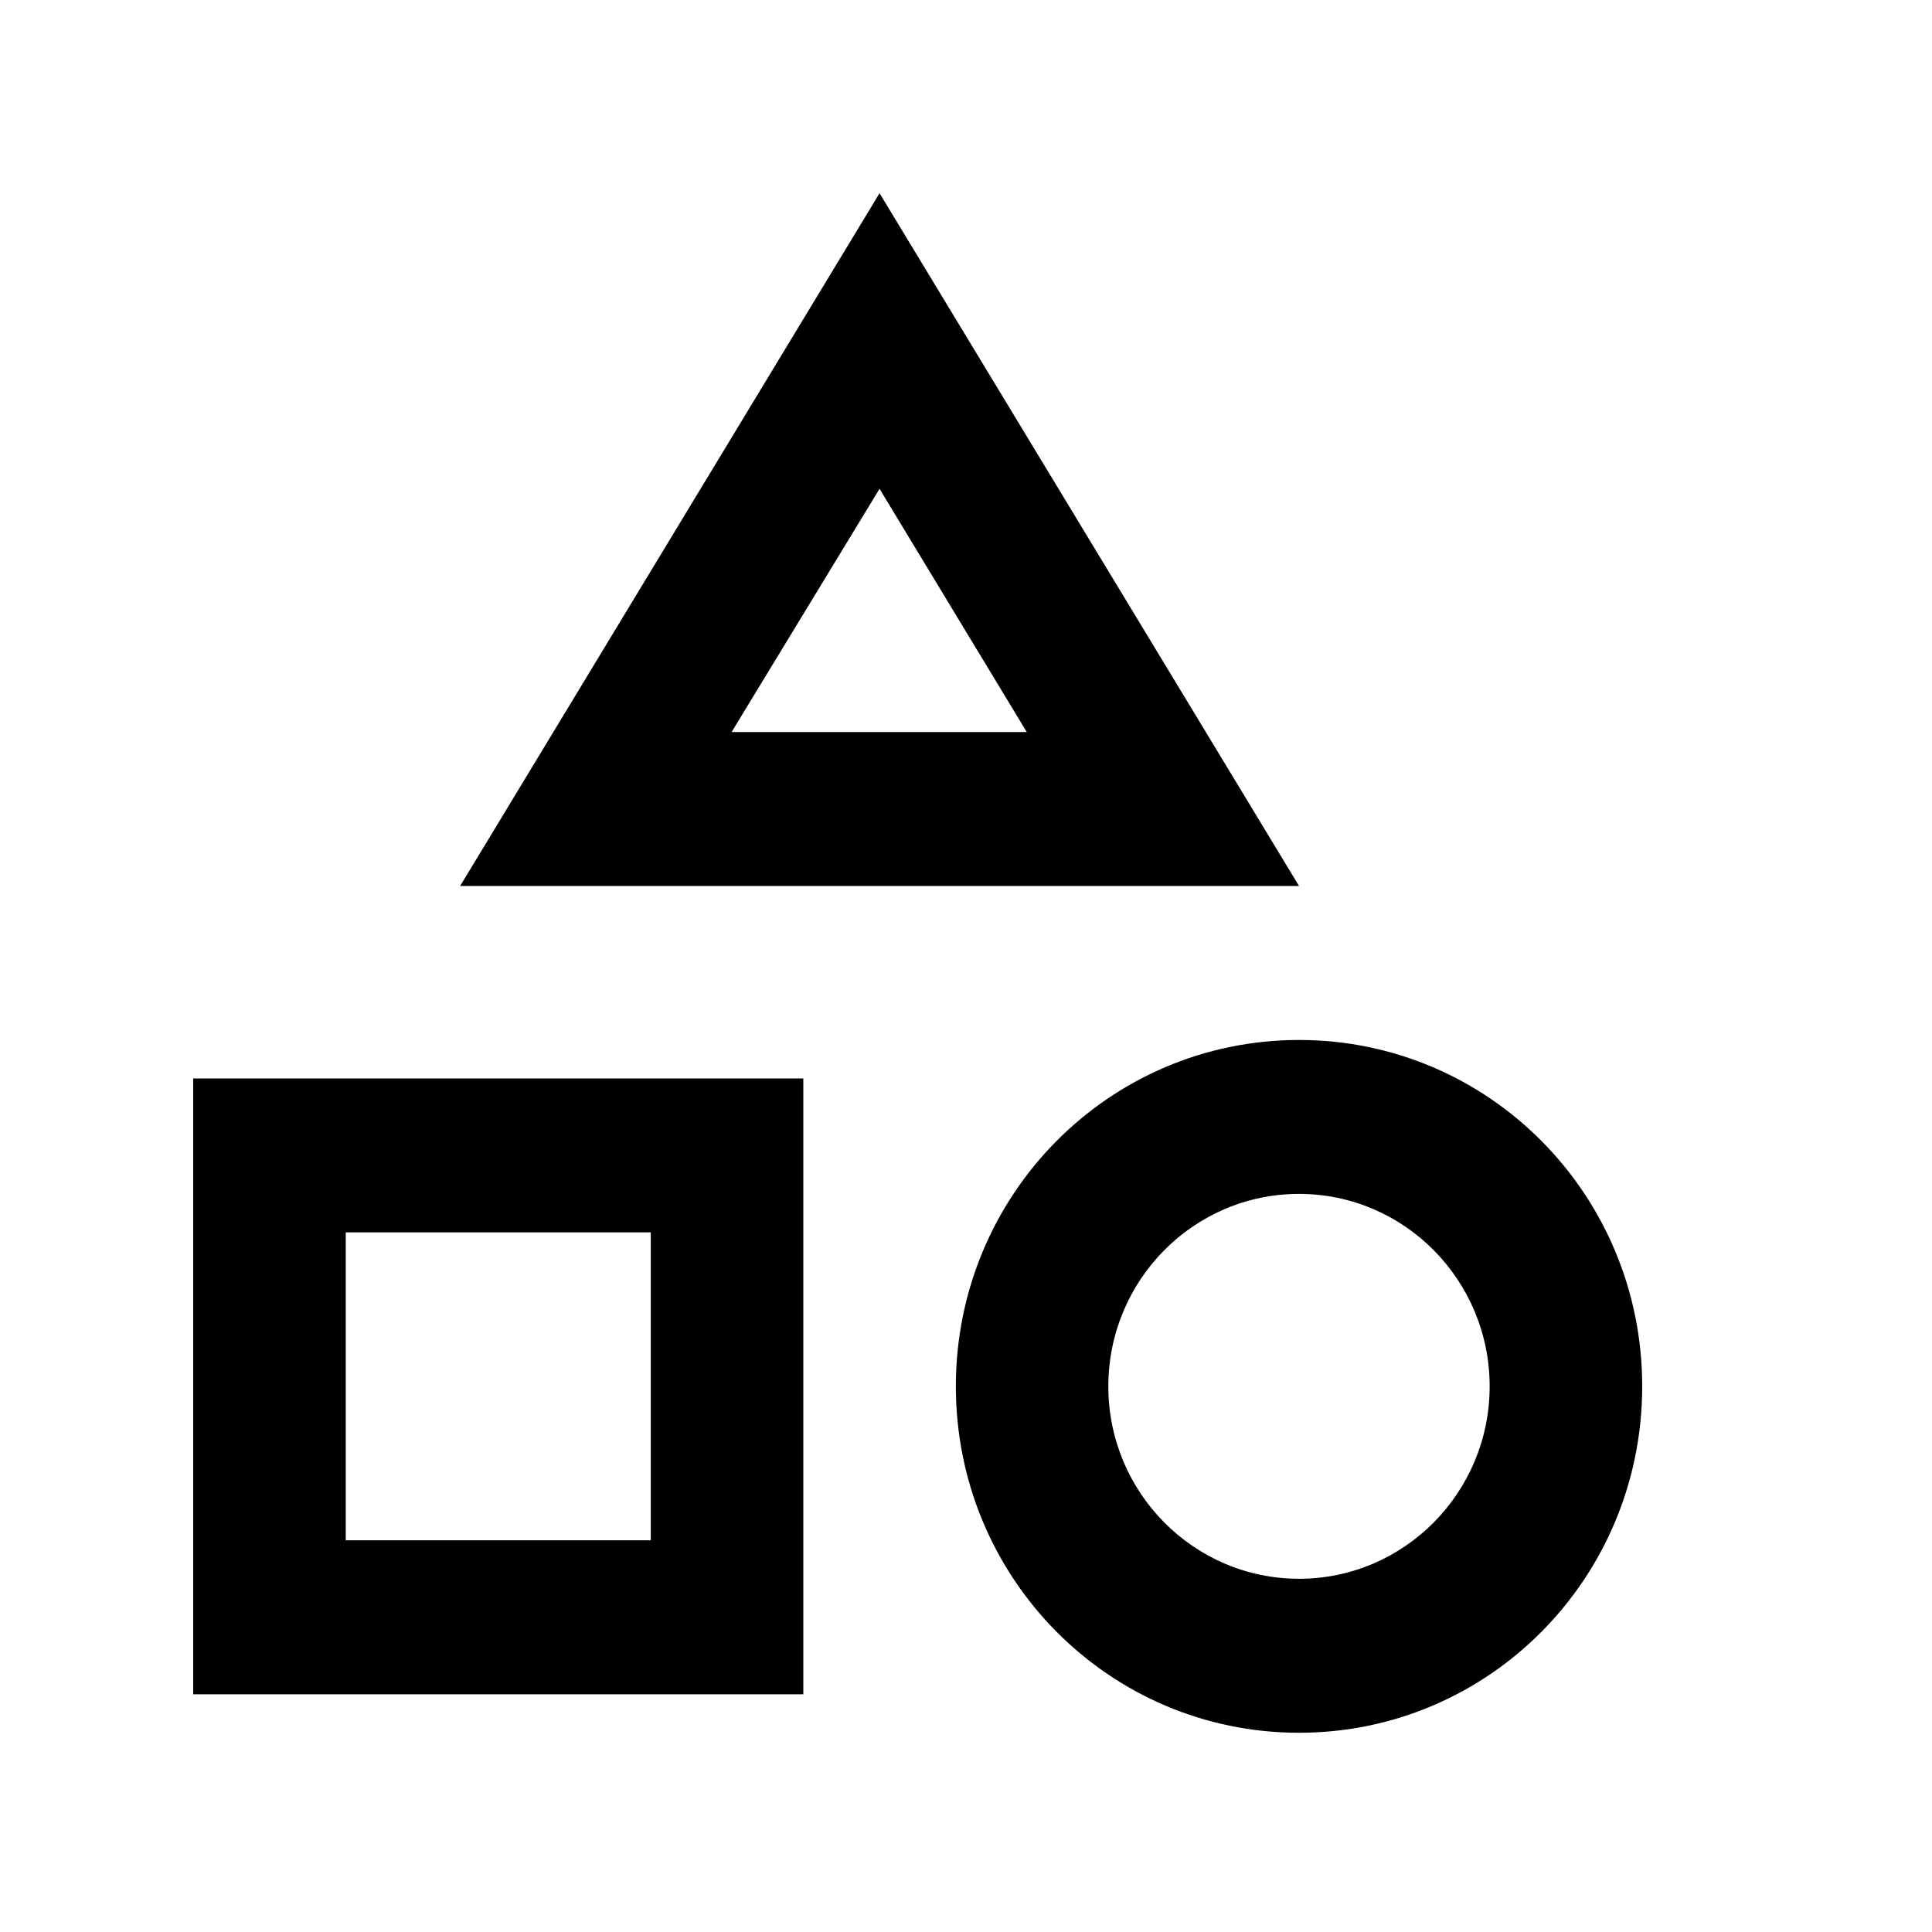
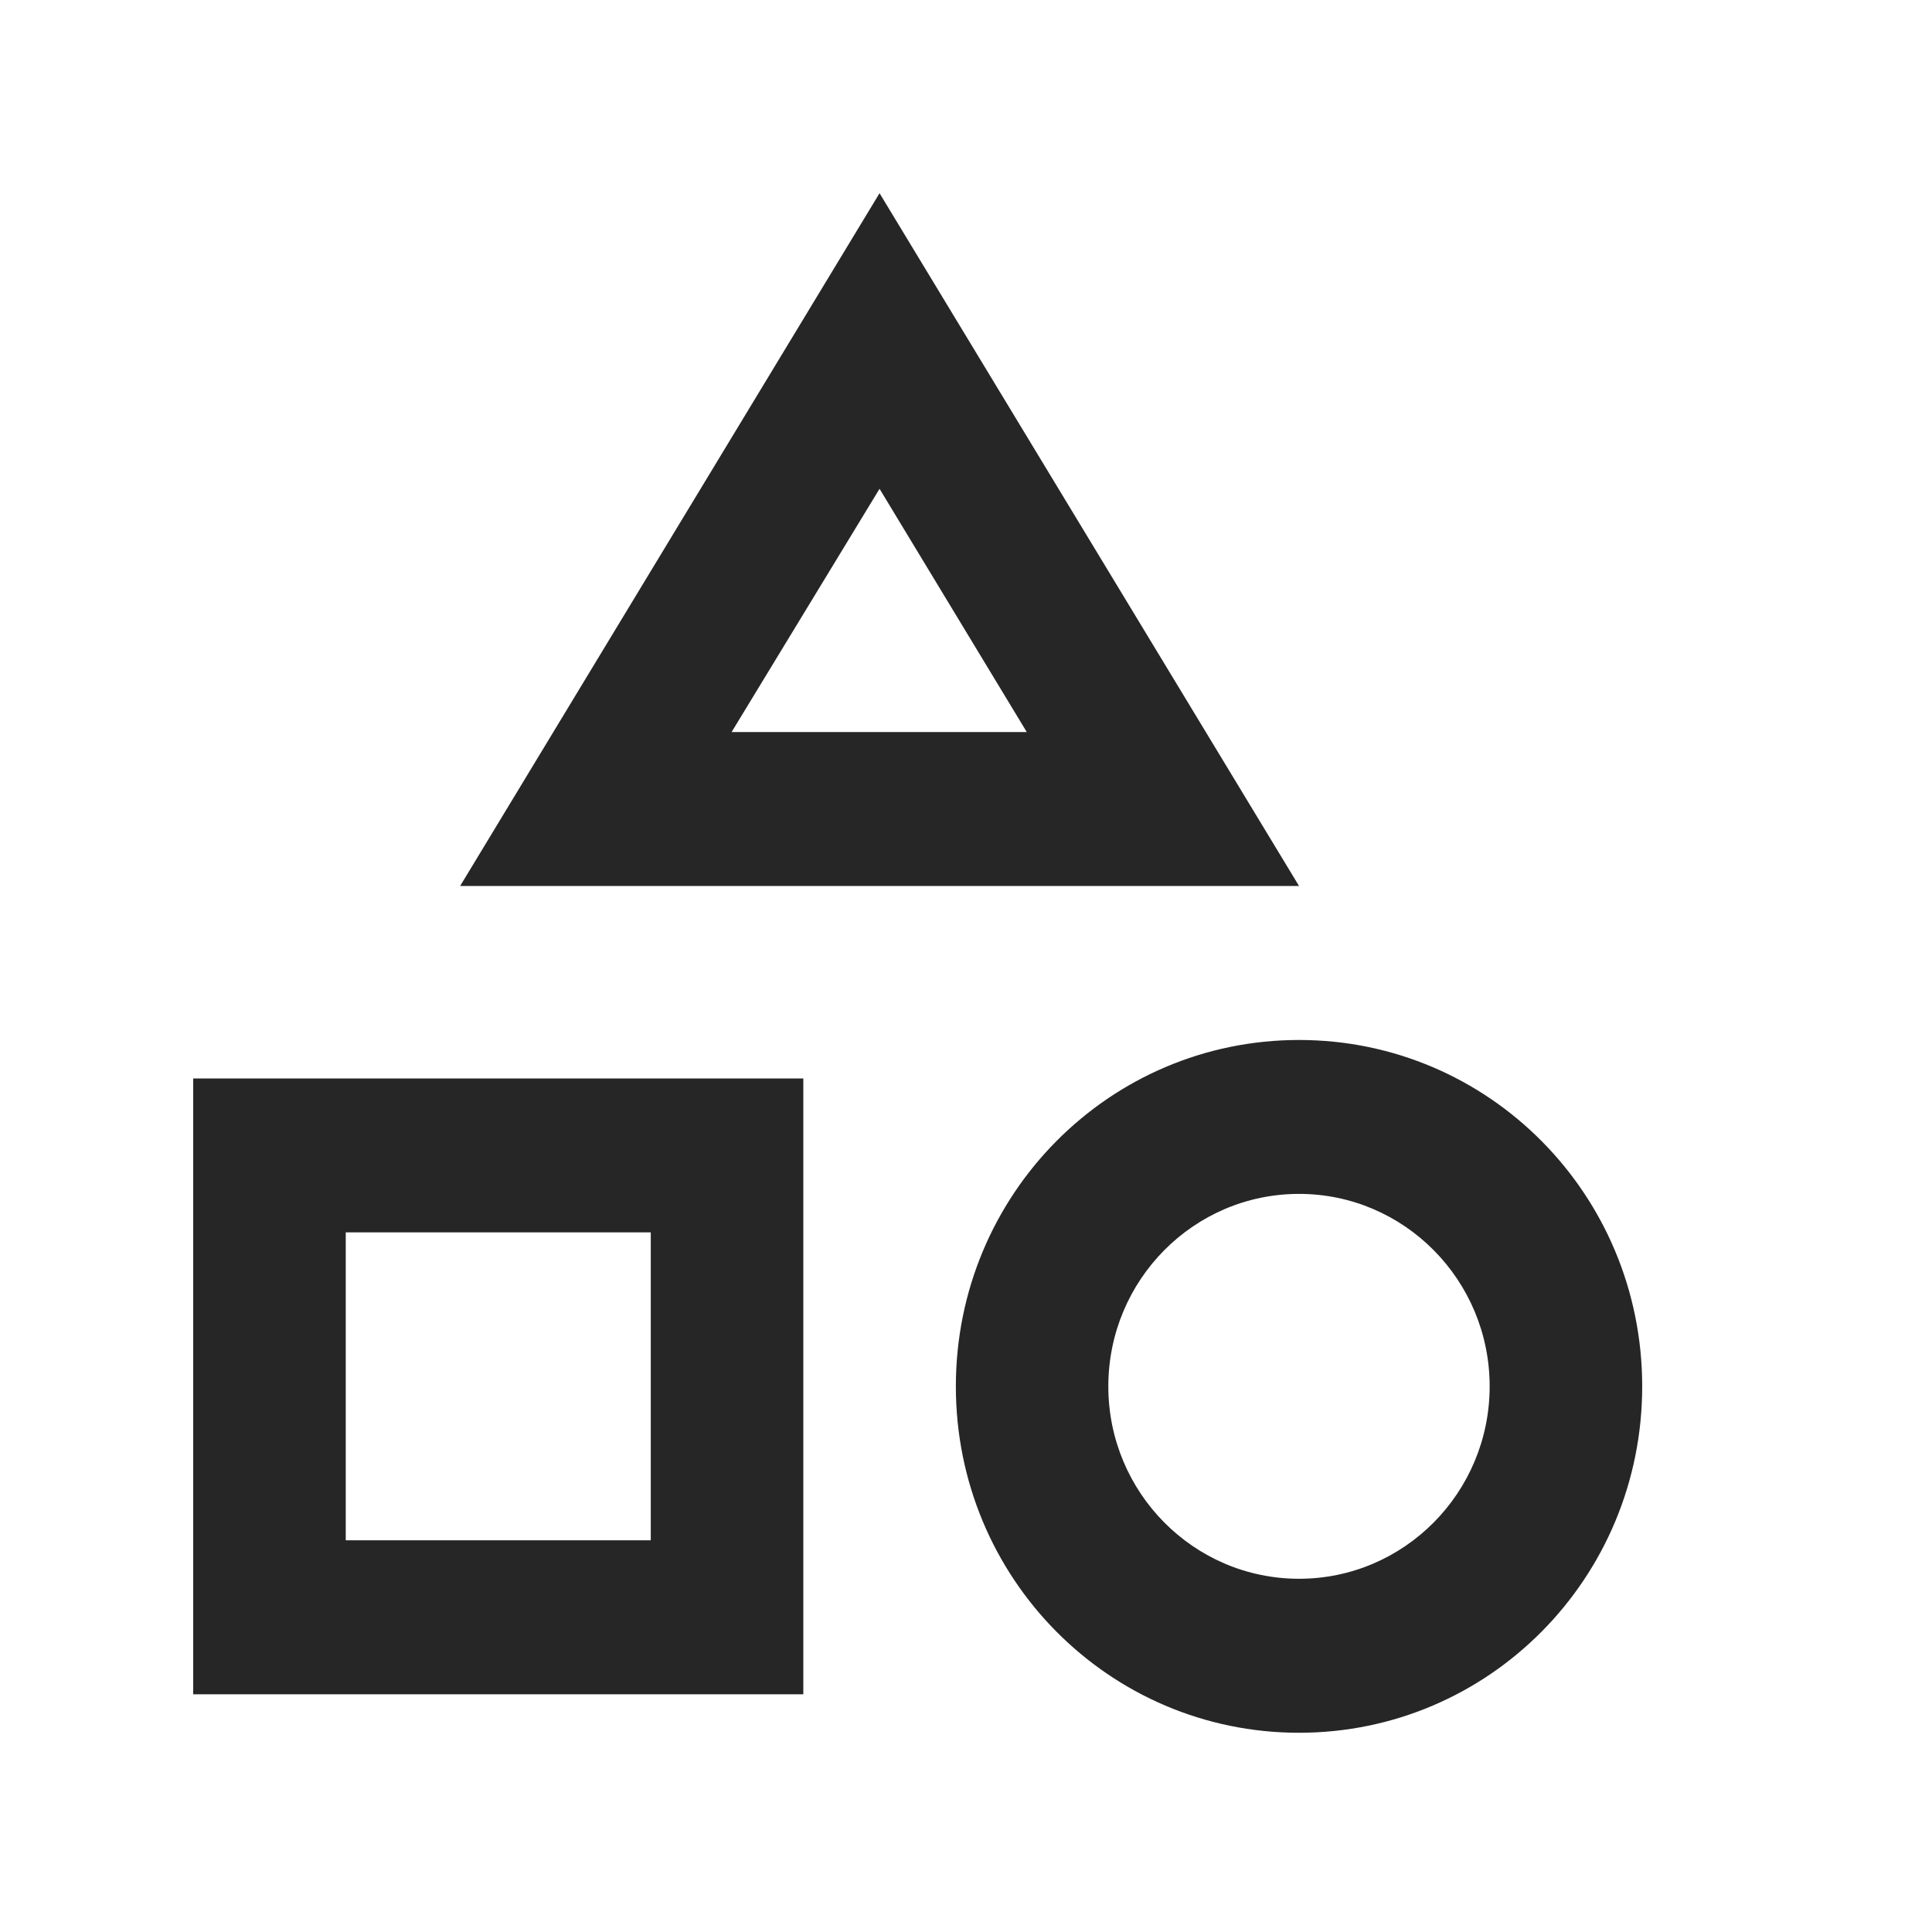
<svg xmlns="http://www.w3.org/2000/svg" width="24" height="24" viewBox="0 0 24 24" fill="none">
-   <path d="M10.926 2.4L5.716 11.006H16.137L10.926 2.4ZM10.926 6.072L12.755 9.094H9.088L10.926 6.072ZM16.137 12.919C13.778 12.919 11.874 14.841 11.874 17.222C11.874 19.603 13.778 21.525 16.137 21.525C18.496 21.525 20.4 19.603 20.4 17.222C20.4 14.841 18.496 12.919 16.137 12.919ZM16.137 19.612C14.829 19.612 13.768 18.541 13.768 17.222C13.768 15.902 14.829 14.831 16.137 14.831C17.444 14.831 18.505 15.902 18.505 17.222C18.505 18.541 17.444 19.612 16.137 19.612ZM2.4 21.047H9.979V13.397H2.4V21.047ZM4.295 15.309H8.084V19.134H4.295V15.309Z" fill="currentColor" />
+   <path d="M10.926 2.4L5.716 11.006H16.137L10.926 2.4ZM10.926 6.072L12.755 9.094H9.088L10.926 6.072ZM16.137 12.919C13.778 12.919 11.874 14.841 11.874 17.222C11.874 19.603 13.778 21.525 16.137 21.525C18.496 21.525 20.4 19.603 20.4 17.222C20.4 14.841 18.496 12.919 16.137 12.919ZM16.137 19.612C14.829 19.612 13.768 18.541 13.768 17.222C13.768 15.902 14.829 14.831 16.137 14.831C17.444 14.831 18.505 15.902 18.505 17.222C18.505 18.541 17.444 19.612 16.137 19.612ZM2.4 21.047H9.979V13.397H2.4V21.047ZM4.295 15.309H8.084V19.134H4.295V15.309Z" fill="currentColor" fill-opacity="0.85" />
</svg>
